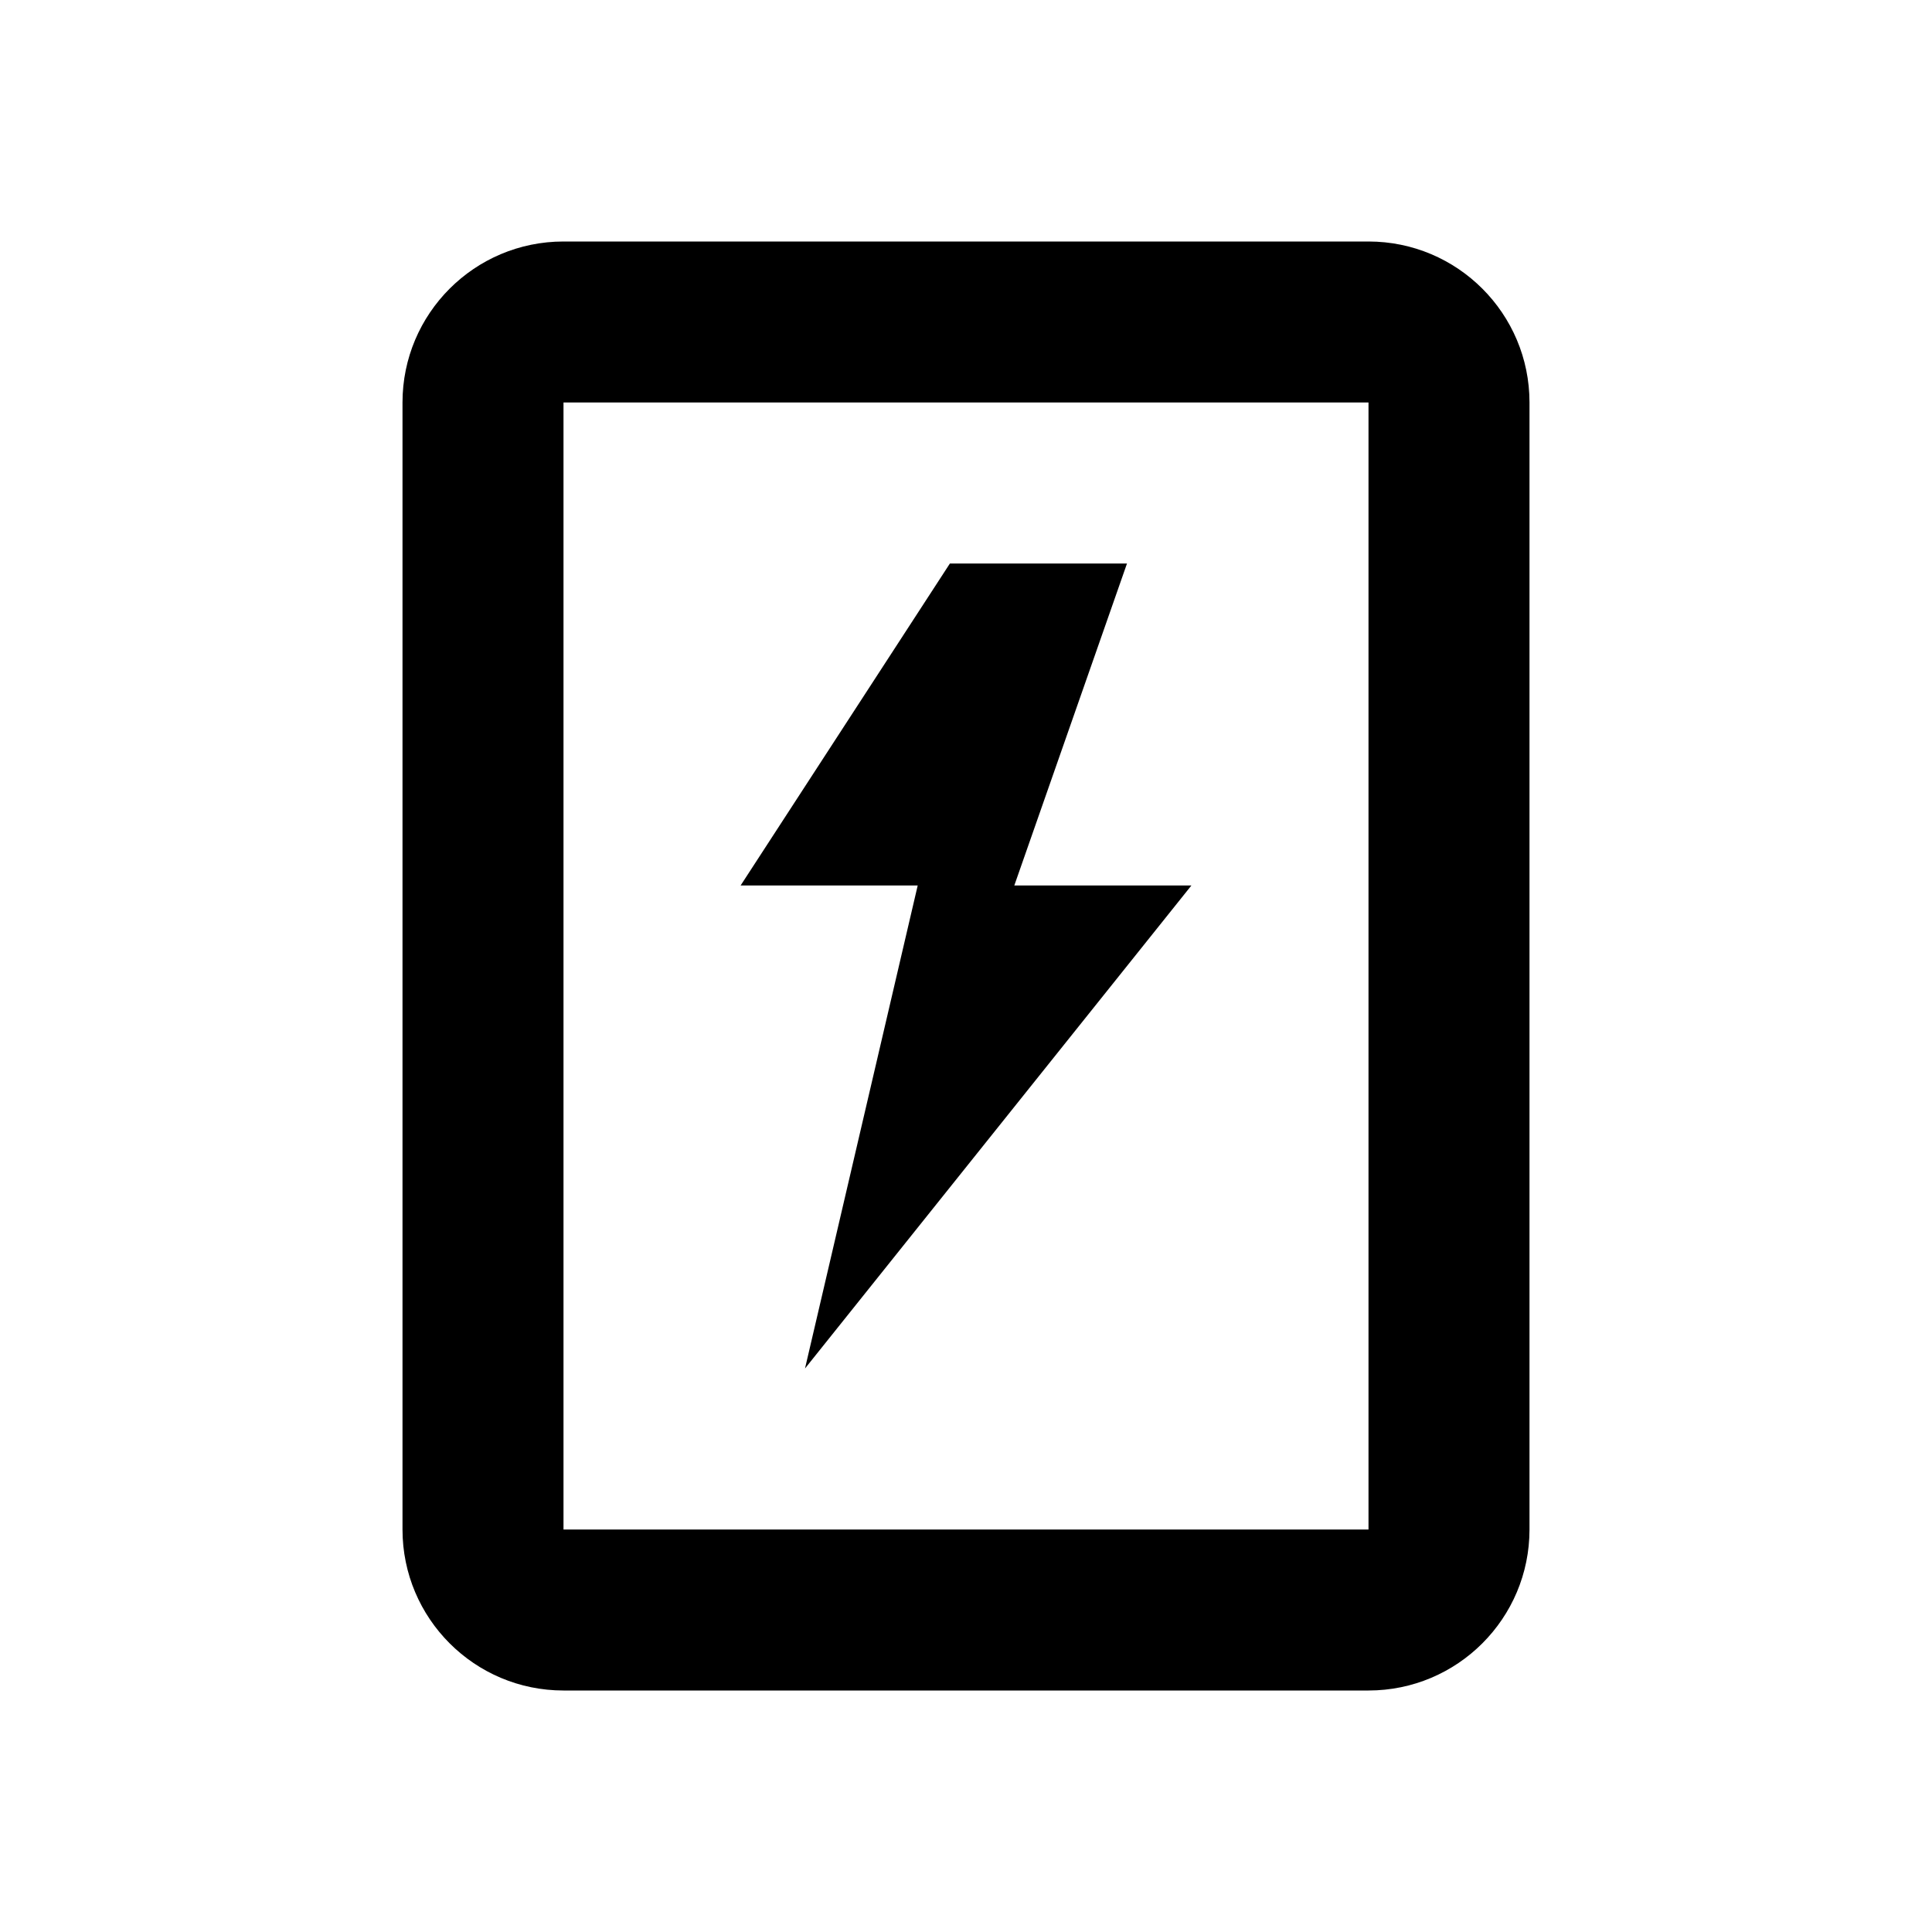
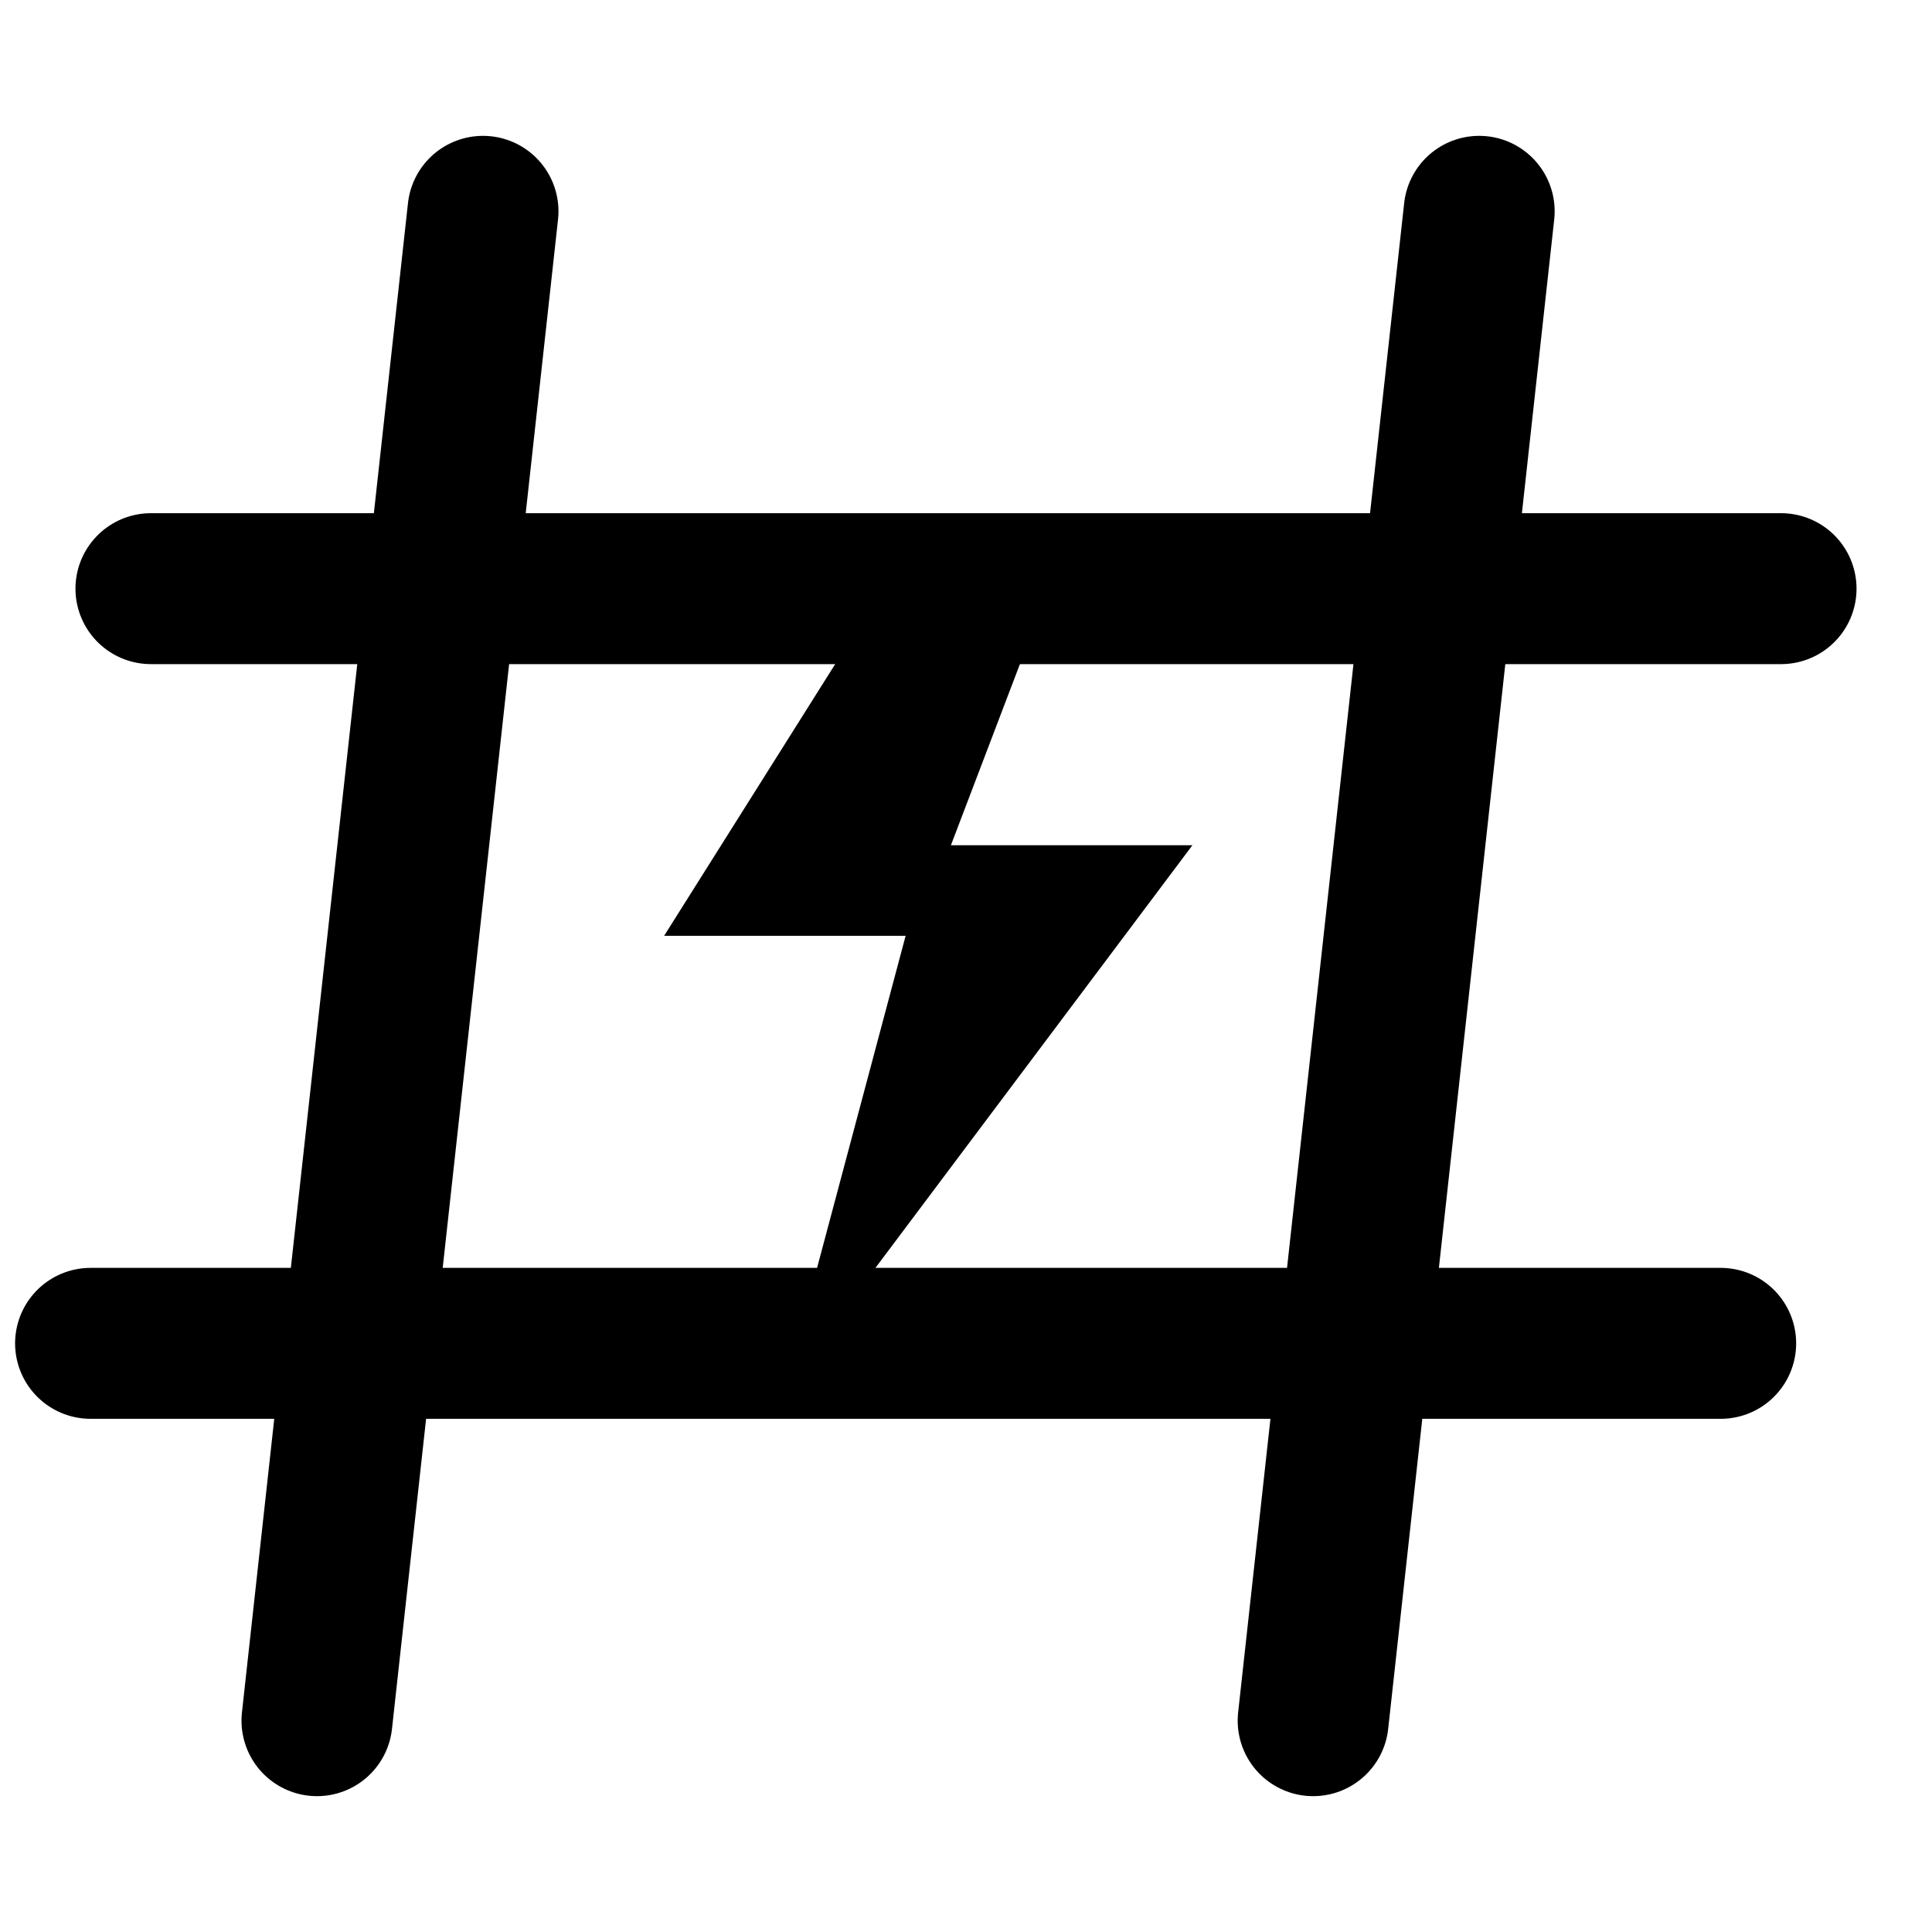
- <svg xmlns="http://www.w3.org/2000/svg" width="24" height="24" viewBox="0 0 24 24">
-   <path d="M7 3h10a2 2 0 0 1 2 2v14a2 2 0 0 1-2 2H7a2 2 0 0 1-2-2V5a2 2 0 0 1 2-2Zm0 2v14h10V5H7Zm4.8 2-2.6 4h2.2L10 17l4.8-6h-2.2L14 7h-2.2Z" fill="currentColor" />
+ <svg xmlns="http://www.w3.org/2000/svg" width="128" height="128" viewBox="0 0 128 128">
+   <g fill="none" stroke="currentColor" stroke-width="10" stroke-linecap="round" stroke-linejoin="round">
+     <path d="M32 14 21 114" />
+     <path d="M98 14 87 114" />
+     <path d="M10 39h108" />
+     <path d="M6 89h108" />
+   </g>
+   <path d="M61 35 44 62h16l-8 30 27-36H63l8-21z" fill="currentColor" />
</svg>
